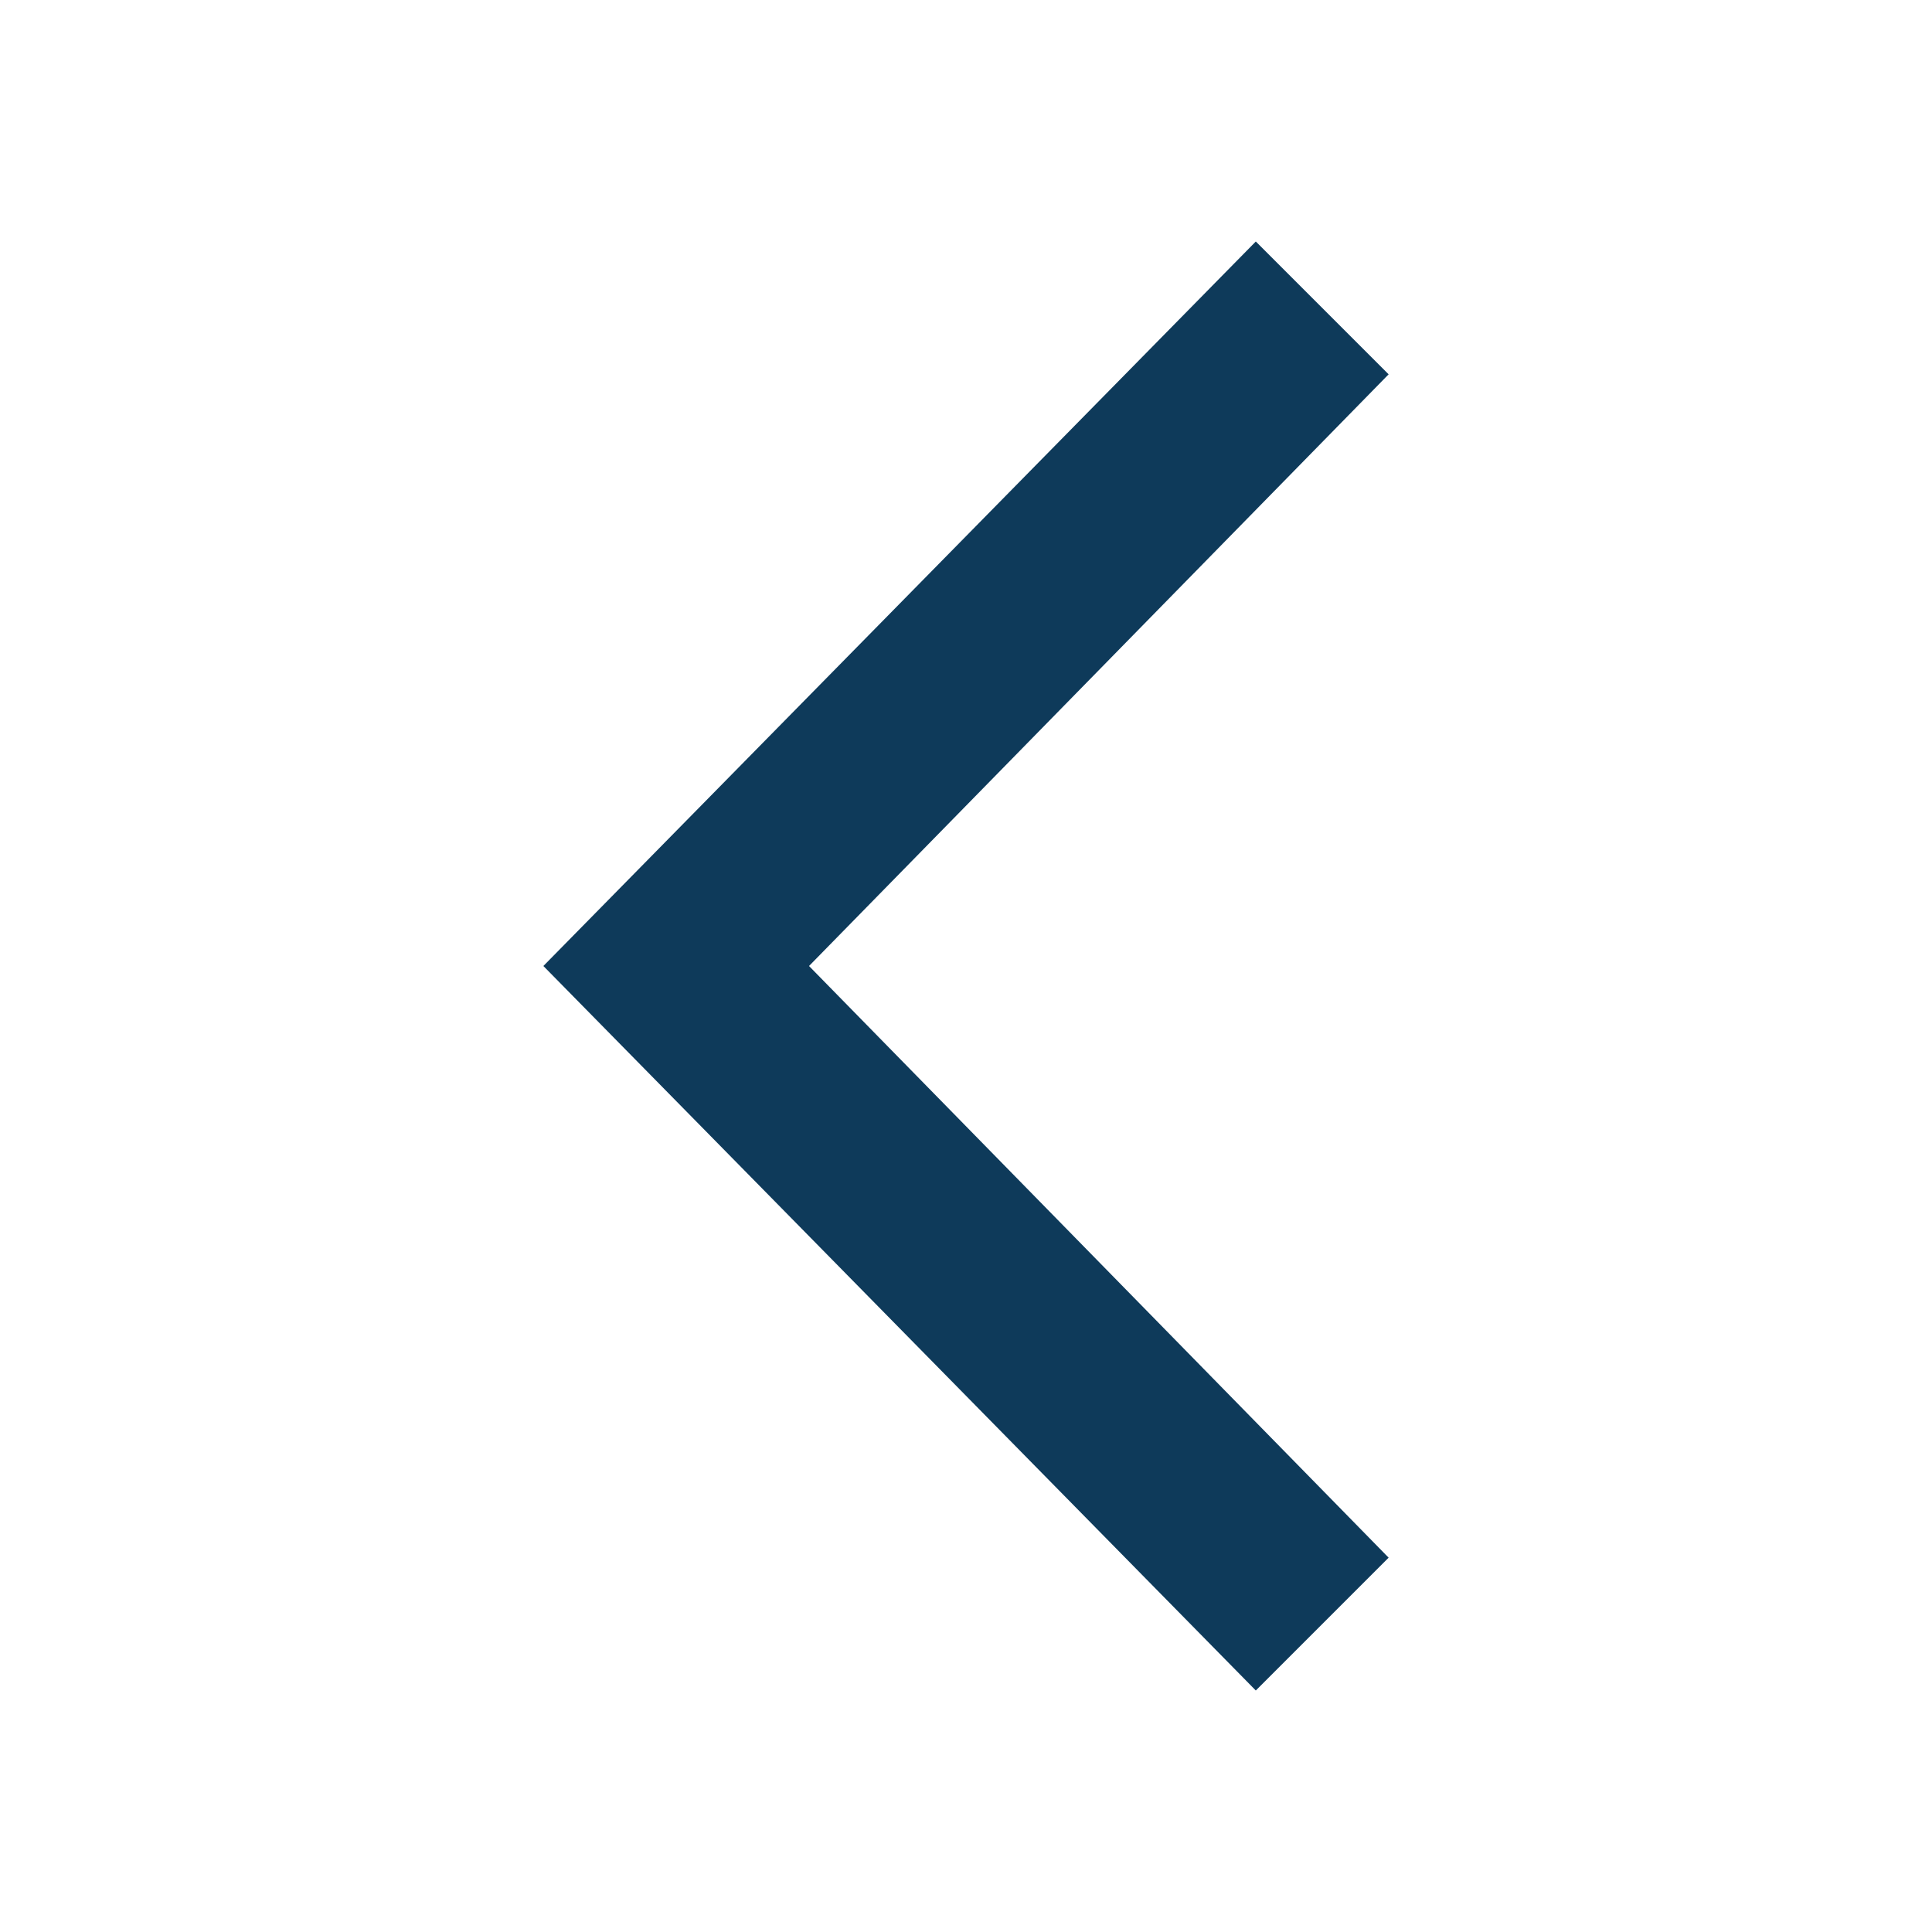
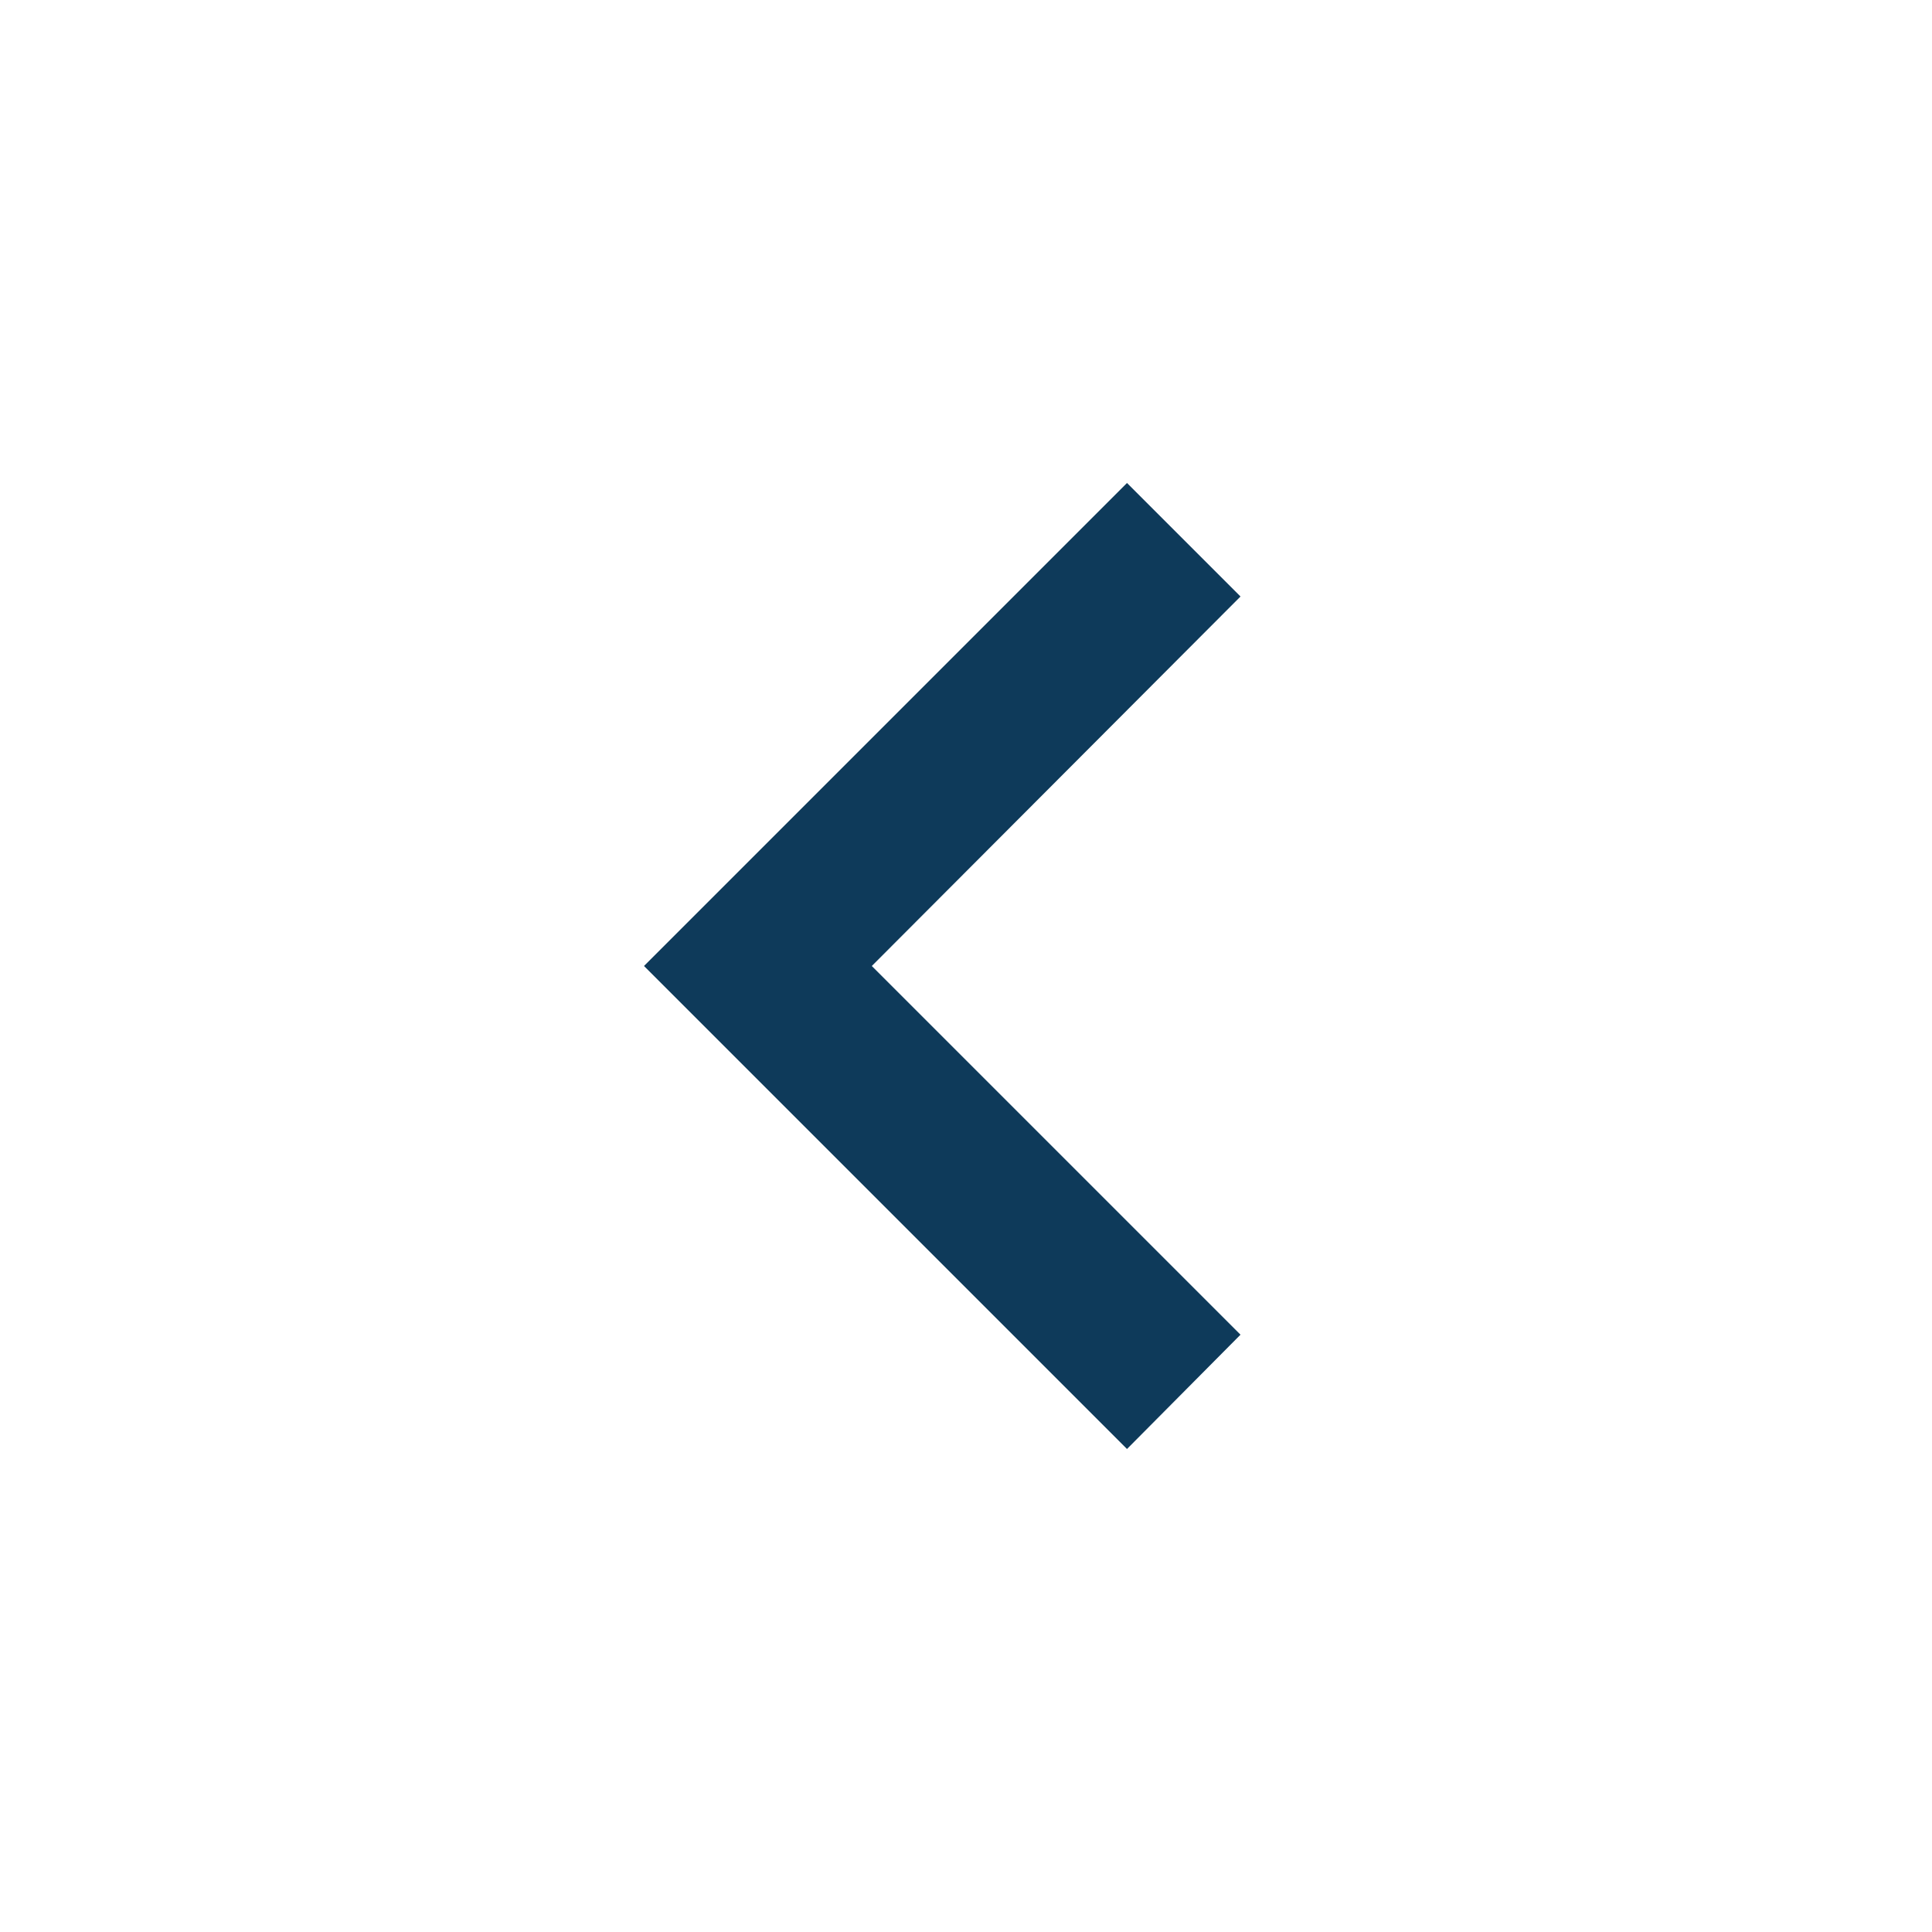
- <svg xmlns="http://www.w3.org/2000/svg" xml:space="preserve" enable-background="new 0 0 16 16" viewBox="0 0 16 16" y="0px" x="0px" height="16px" width="16px" version="1.1">
-   <polygon fill="#0E3A5A" points="603,809.7 607.9,804.8 603.1,799.9 604.2,798.8 610,804.8 604.2,810.8 " />
-   <polygon fill="#0E3A5A" points="11.5,12.9 6.7,8 11.5,3.1 10.4,2 4.5,8 10.4,14 " />
+ <svg xmlns="http://www.w3.org/2000/svg" id="svg4" viewBox="0 0 24 24" height="24" width="24" version="1.1">
+   <path style="fill:#0e3a5a;fill-opacity:1" id="path2" d="M15.41,16.58L10.83,12L15.41,7.41L14,6L8,12L14,18L15.41,16.58Z" />
</svg>
